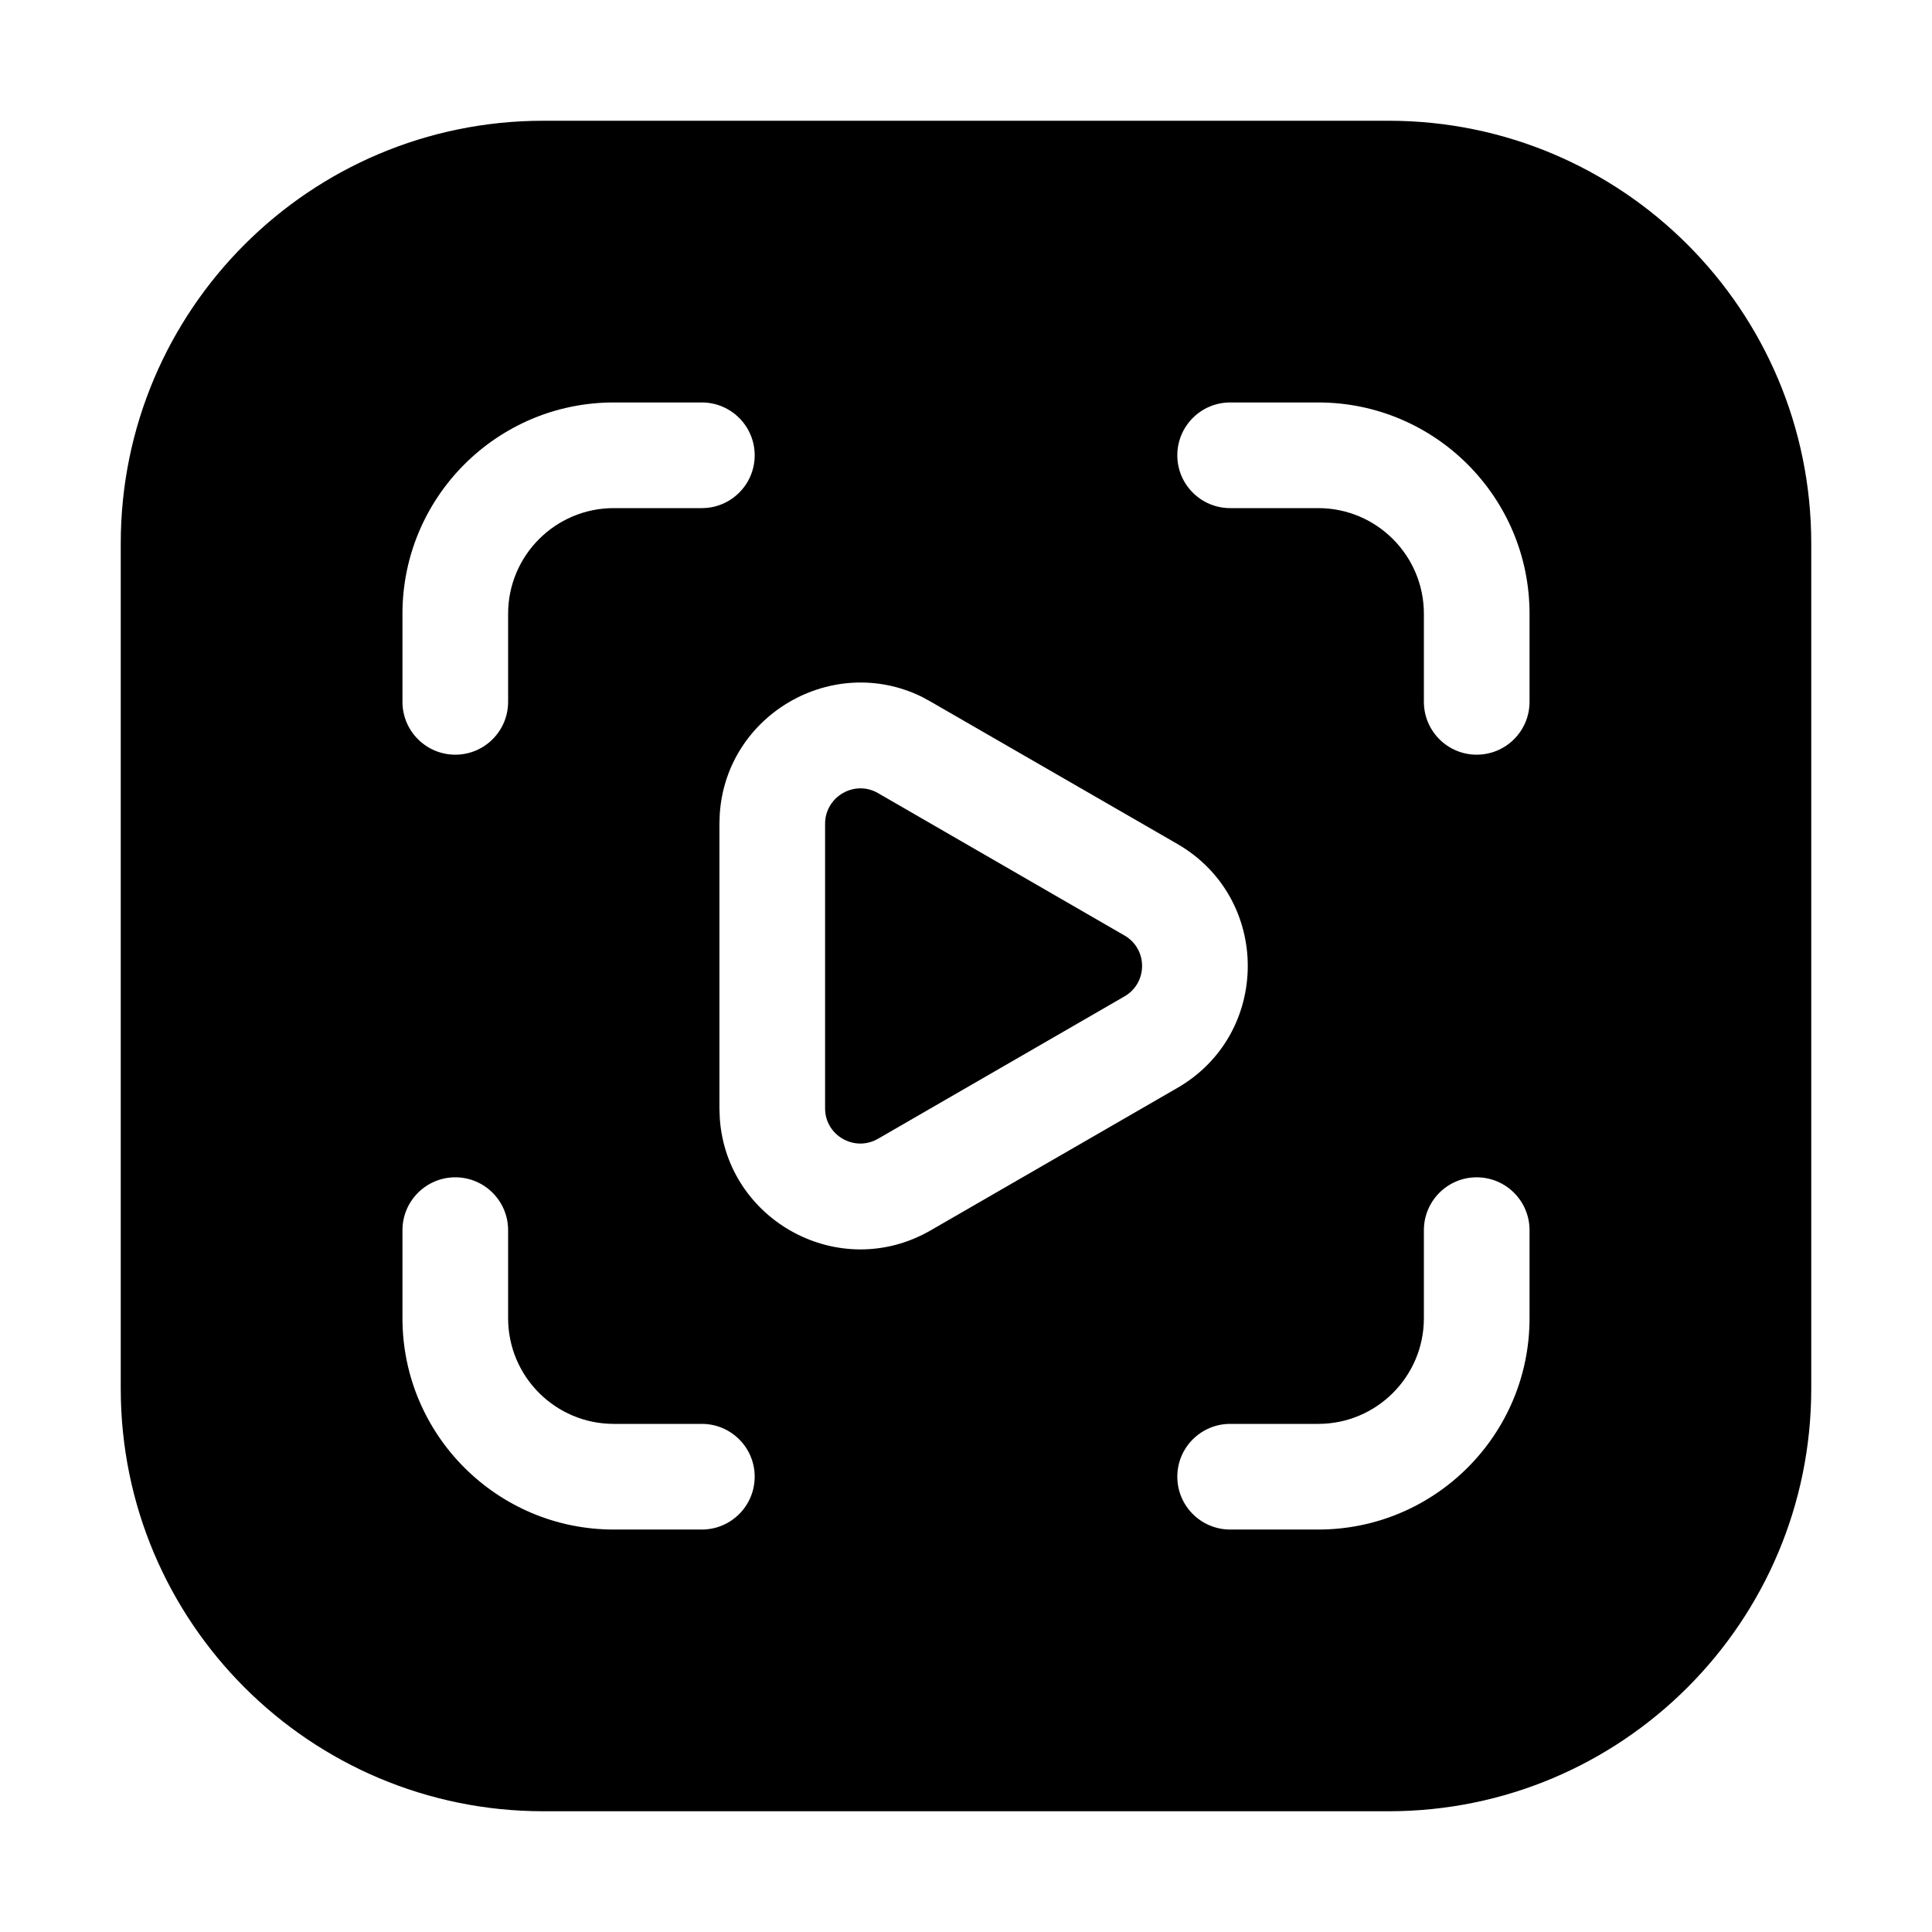
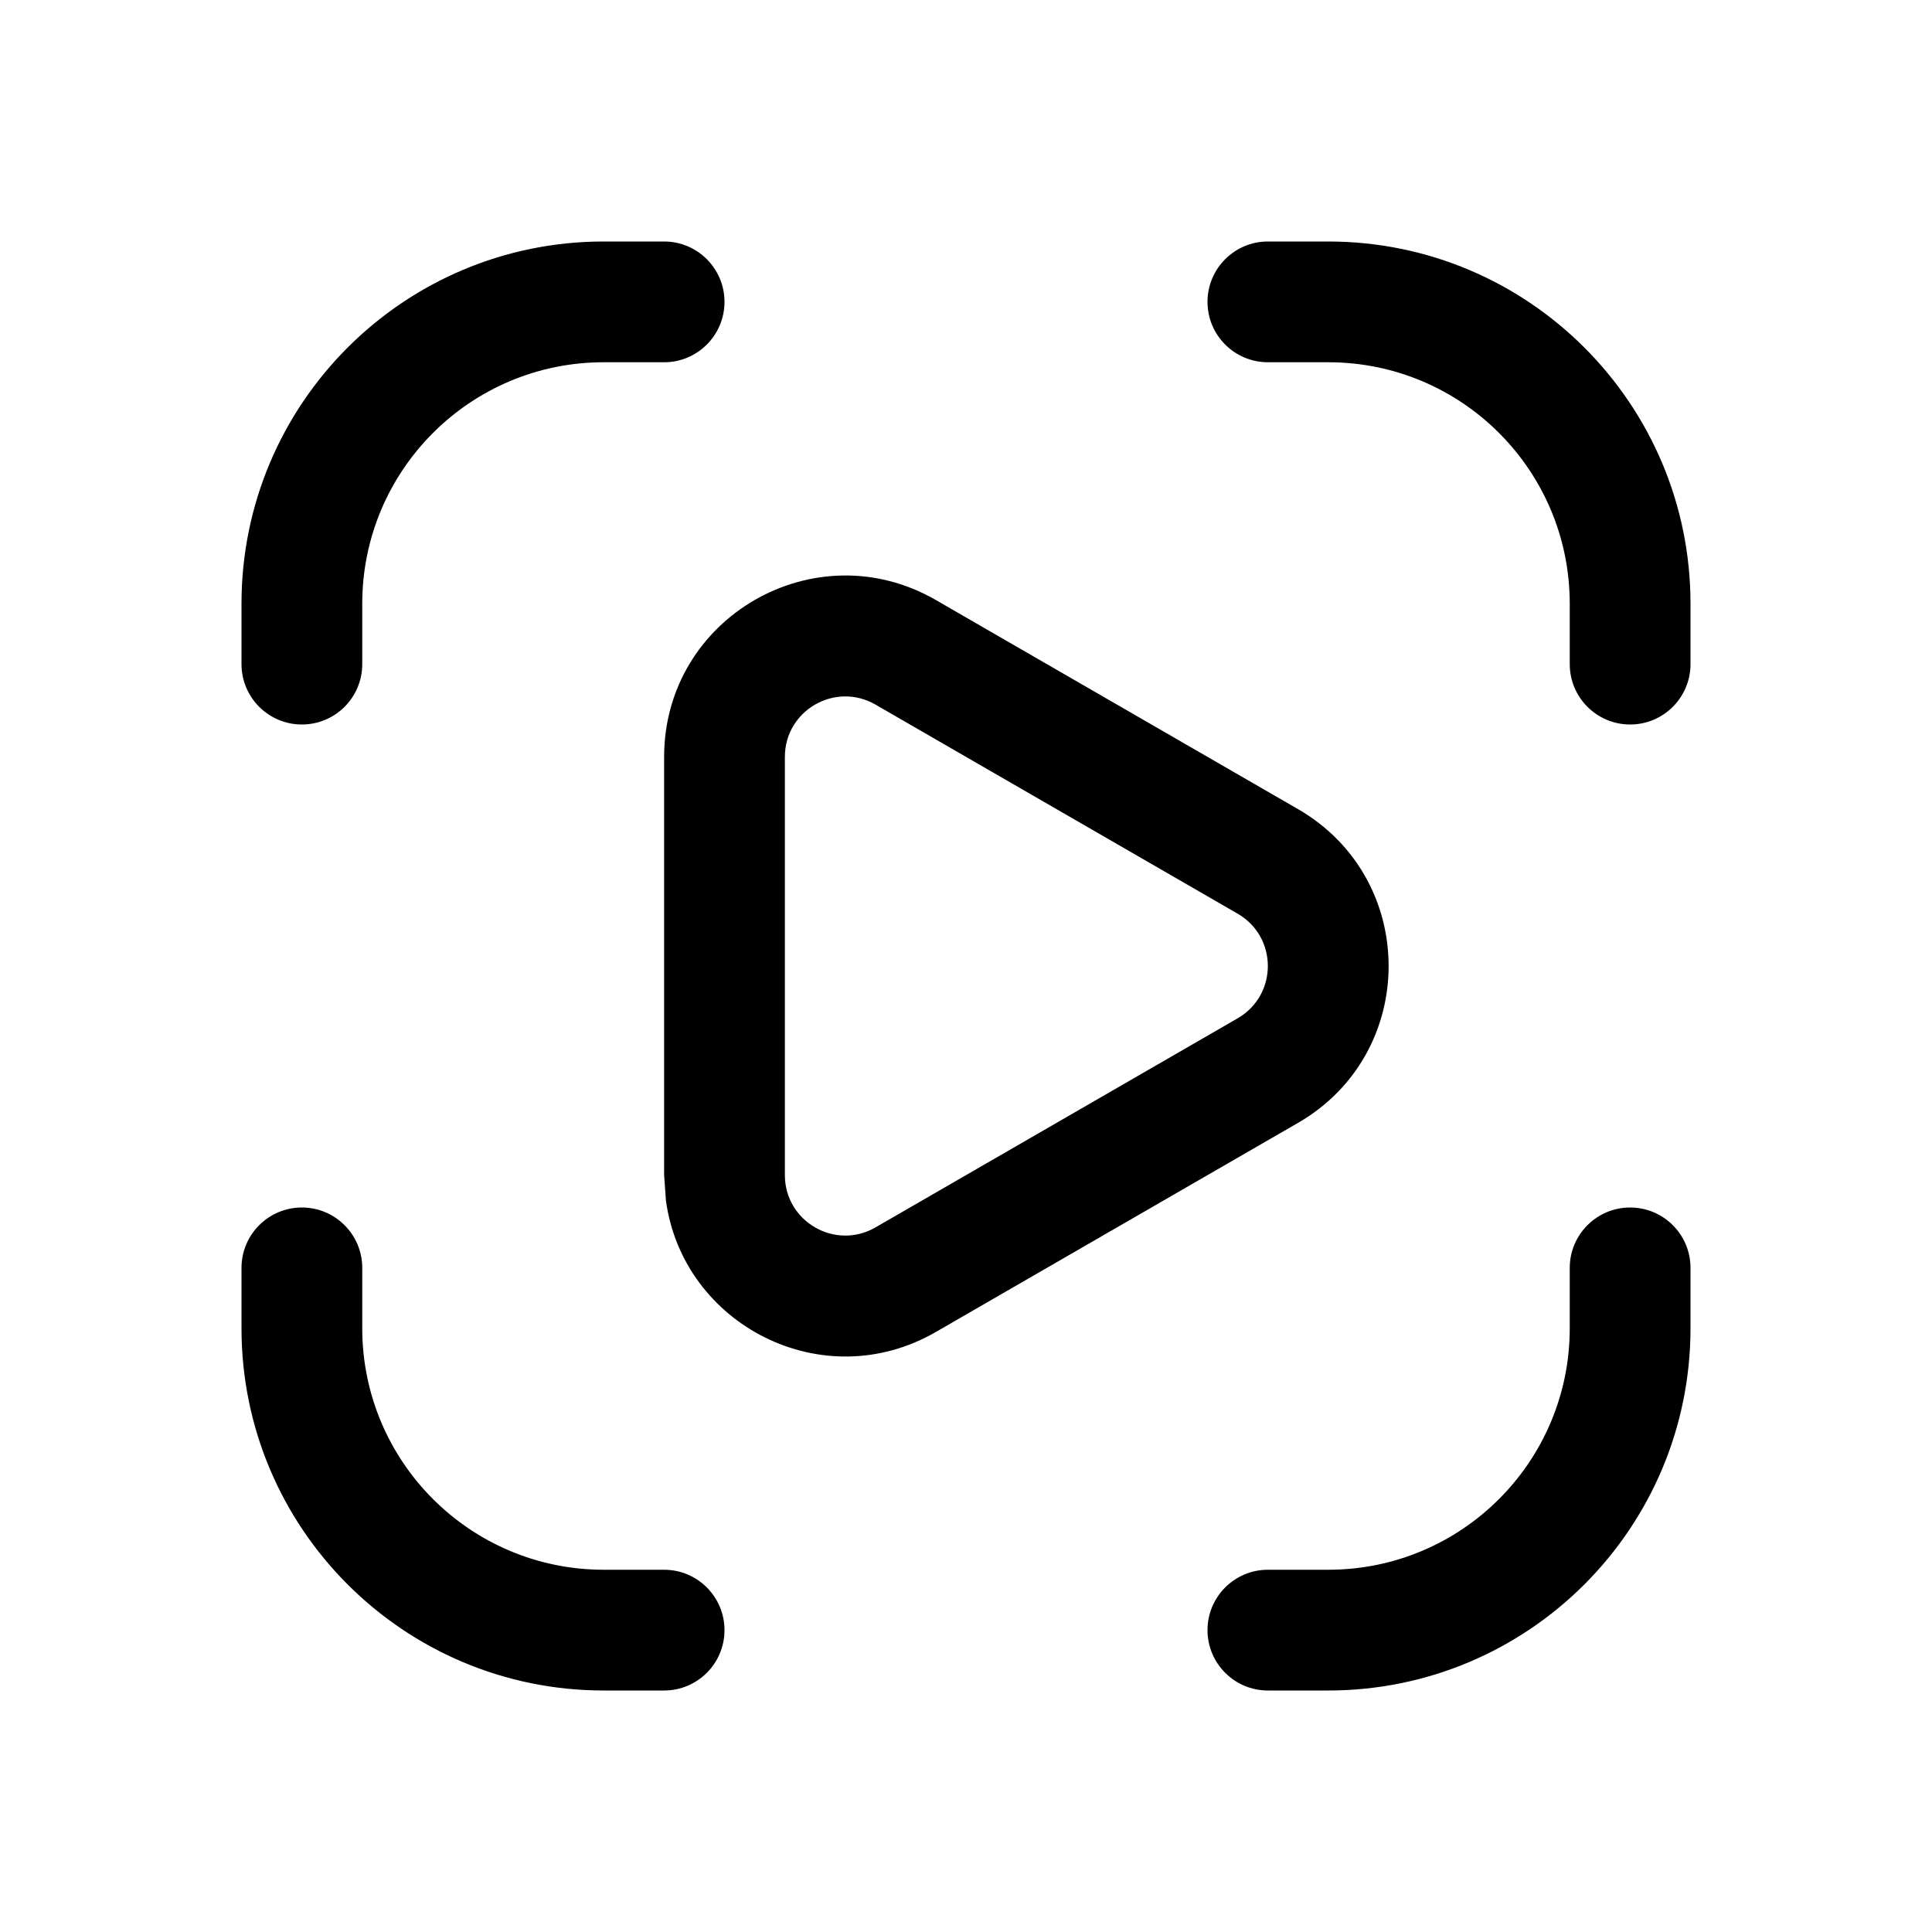
<svg xmlns="http://www.w3.org/2000/svg" width="16" height="16" viewBox="0 0 16 16" fill="currentColor">
-   <path d="M6.833 6.821C6.834 6.597 7.077 6.456 7.271 6.568L9.312 7.747C9.507 7.859 9.507 8.14 9.312 8.252L7.271 9.431C7.076 9.543 6.833 9.403 6.833 9.179V6.821Z" />
-   <path fill-rule="evenodd" clip-rule="evenodd" d="M11.5 1C13.433 1 15 2.567 15 4.5V11.5C15 13.433 13.433 15 11.5 15H4.5C2.567 15 1 13.433 1 11.5V4.5C1 2.567 2.567 1 4.5 1H11.5ZM3.771 9.75C3.529 9.75 3.333 9.946 3.333 10.188V10.917C3.333 11.883 4.117 12.667 5.083 12.667H5.812C6.054 12.667 6.25 12.471 6.25 12.229C6.25 11.988 6.054 11.792 5.812 11.792H5.083C4.6 11.792 4.208 11.4 4.208 10.917V10.188C4.208 9.946 4.012 9.75 3.771 9.75ZM12.229 9.75C11.988 9.75 11.792 9.946 11.792 10.188V10.917C11.792 11.4 11.4 11.792 10.917 11.792H10.188C9.946 11.792 9.75 11.988 9.75 12.229C9.75 12.471 9.946 12.667 10.188 12.667H10.917C11.883 12.667 12.667 11.883 12.667 10.917V10.188C12.667 9.946 12.471 9.75 12.229 9.75ZM7.635 5.771C6.896 5.409 6.017 5.916 5.961 6.738L5.958 6.821V9.179L5.961 9.262C6.019 10.111 6.955 10.624 7.708 10.189L9.75 9.01C10.528 8.561 10.528 7.438 9.75 6.989L7.708 5.811L7.635 5.771ZM5.083 3.333C4.117 3.333 3.333 4.117 3.333 5.083V5.812C3.333 6.054 3.529 6.25 3.771 6.25C4.012 6.25 4.208 6.054 4.208 5.812V5.083C4.208 4.6 4.6 4.208 5.083 4.208H5.812C6.054 4.208 6.25 4.012 6.25 3.771C6.25 3.529 6.054 3.333 5.812 3.333H5.083ZM10.188 3.333C9.946 3.333 9.75 3.529 9.75 3.771C9.75 4.012 9.946 4.208 10.188 4.208H10.917C11.4 4.208 11.792 4.6 11.792 5.083V5.812C11.792 6.054 11.988 6.25 12.229 6.25C12.471 6.25 12.667 6.054 12.667 5.812V5.083C12.667 4.117 11.883 3.333 10.917 3.333H10.188Z" />
+   <path d="M2.5 10C2.776 10 3 10.224 3 10.5V11C3 12.105 3.895 13 5 13H5.5C5.776 13 6 13.224 6 13.5C6 13.776 5.776 14 5.5 14H5C3.343 14 2 12.657 2 11V10.5C2 10.224 2.224 10 2.5 10Z" />
+   <path d="M13.5 10C13.776 10 14 10.224 14 10.5V11C14 12.657 12.657 14 11 14H10.5C10.224 14 10 13.776 10 13.5C10 13.224 10.224 13 10.5 13H11C12.105 13 13 12.105 13 11V10.5C13 10.224 13.224 10 13.5 10Z" />
+   <path fill-rule="evenodd" clip-rule="evenodd" d="M5.5 6.268C5.5 5.113 6.75 4.392 7.75 4.969L10.75 6.701C11.75 7.279 11.75 8.721 10.75 9.299L7.75 11.031C6.813 11.572 5.656 10.972 5.515 9.943L5.5 9.732V6.268ZM6.5 9.732C6.5 10.117 6.917 10.357 7.25 10.165L10.25 8.433C10.583 8.24 10.583 7.76 10.25 7.567L7.25 5.835C6.917 5.643 6.5 5.883 6.5 6.268V9.732Z" />
+   <path d="M5.5 2C5.776 2 6 2.224 6 2.5C6 2.776 5.776 3 5.5 3H5C3.895 3 3 3.895 3 5V5.5C3 5.776 2.776 6 2.5 6C2.224 6 2 5.776 2 5.5V5C2 3.343 3.343 2 5 2H5.5Z" />
+   <path d="M11 2C12.657 2 14 3.343 14 5V5.5C14 5.776 13.776 6 13.5 6C13.224 6 13 5.776 13 5.5V5C13 3.895 12.105 3 11 3H10.5C10.224 3 10 2.776 10 2.5C10 2.224 10.224 2 10.5 2H11Z" />
</svg>
